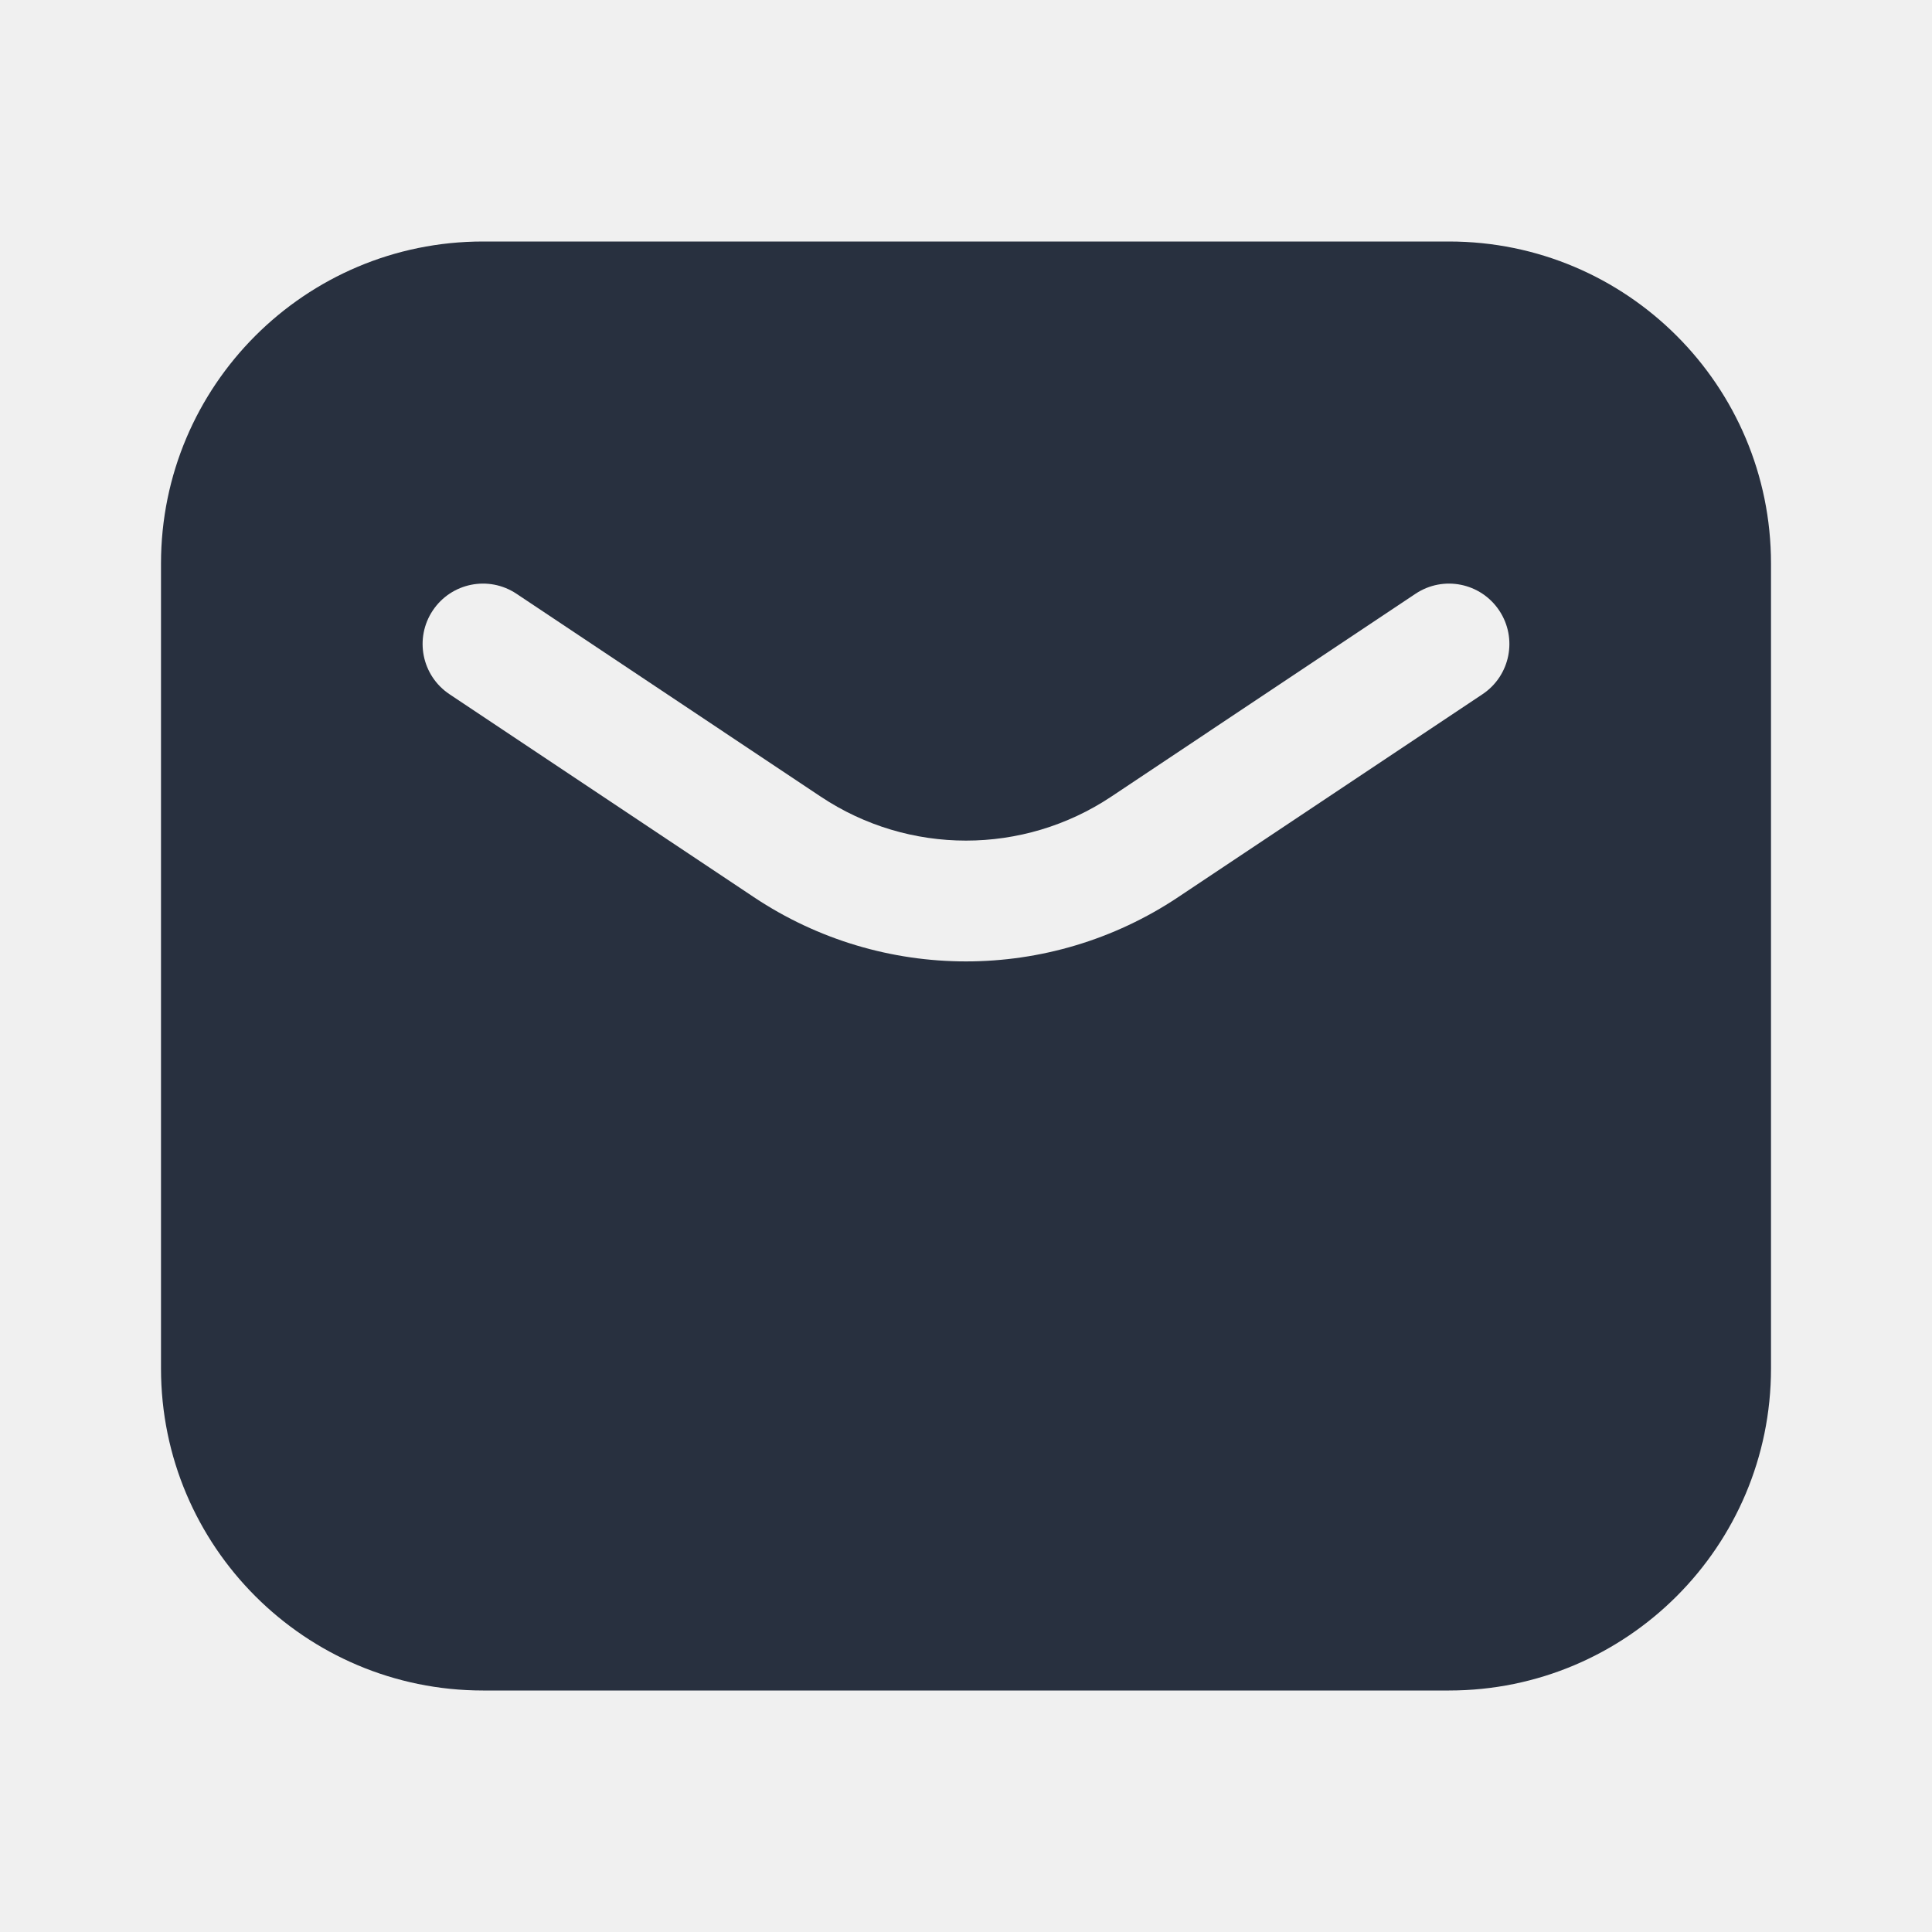
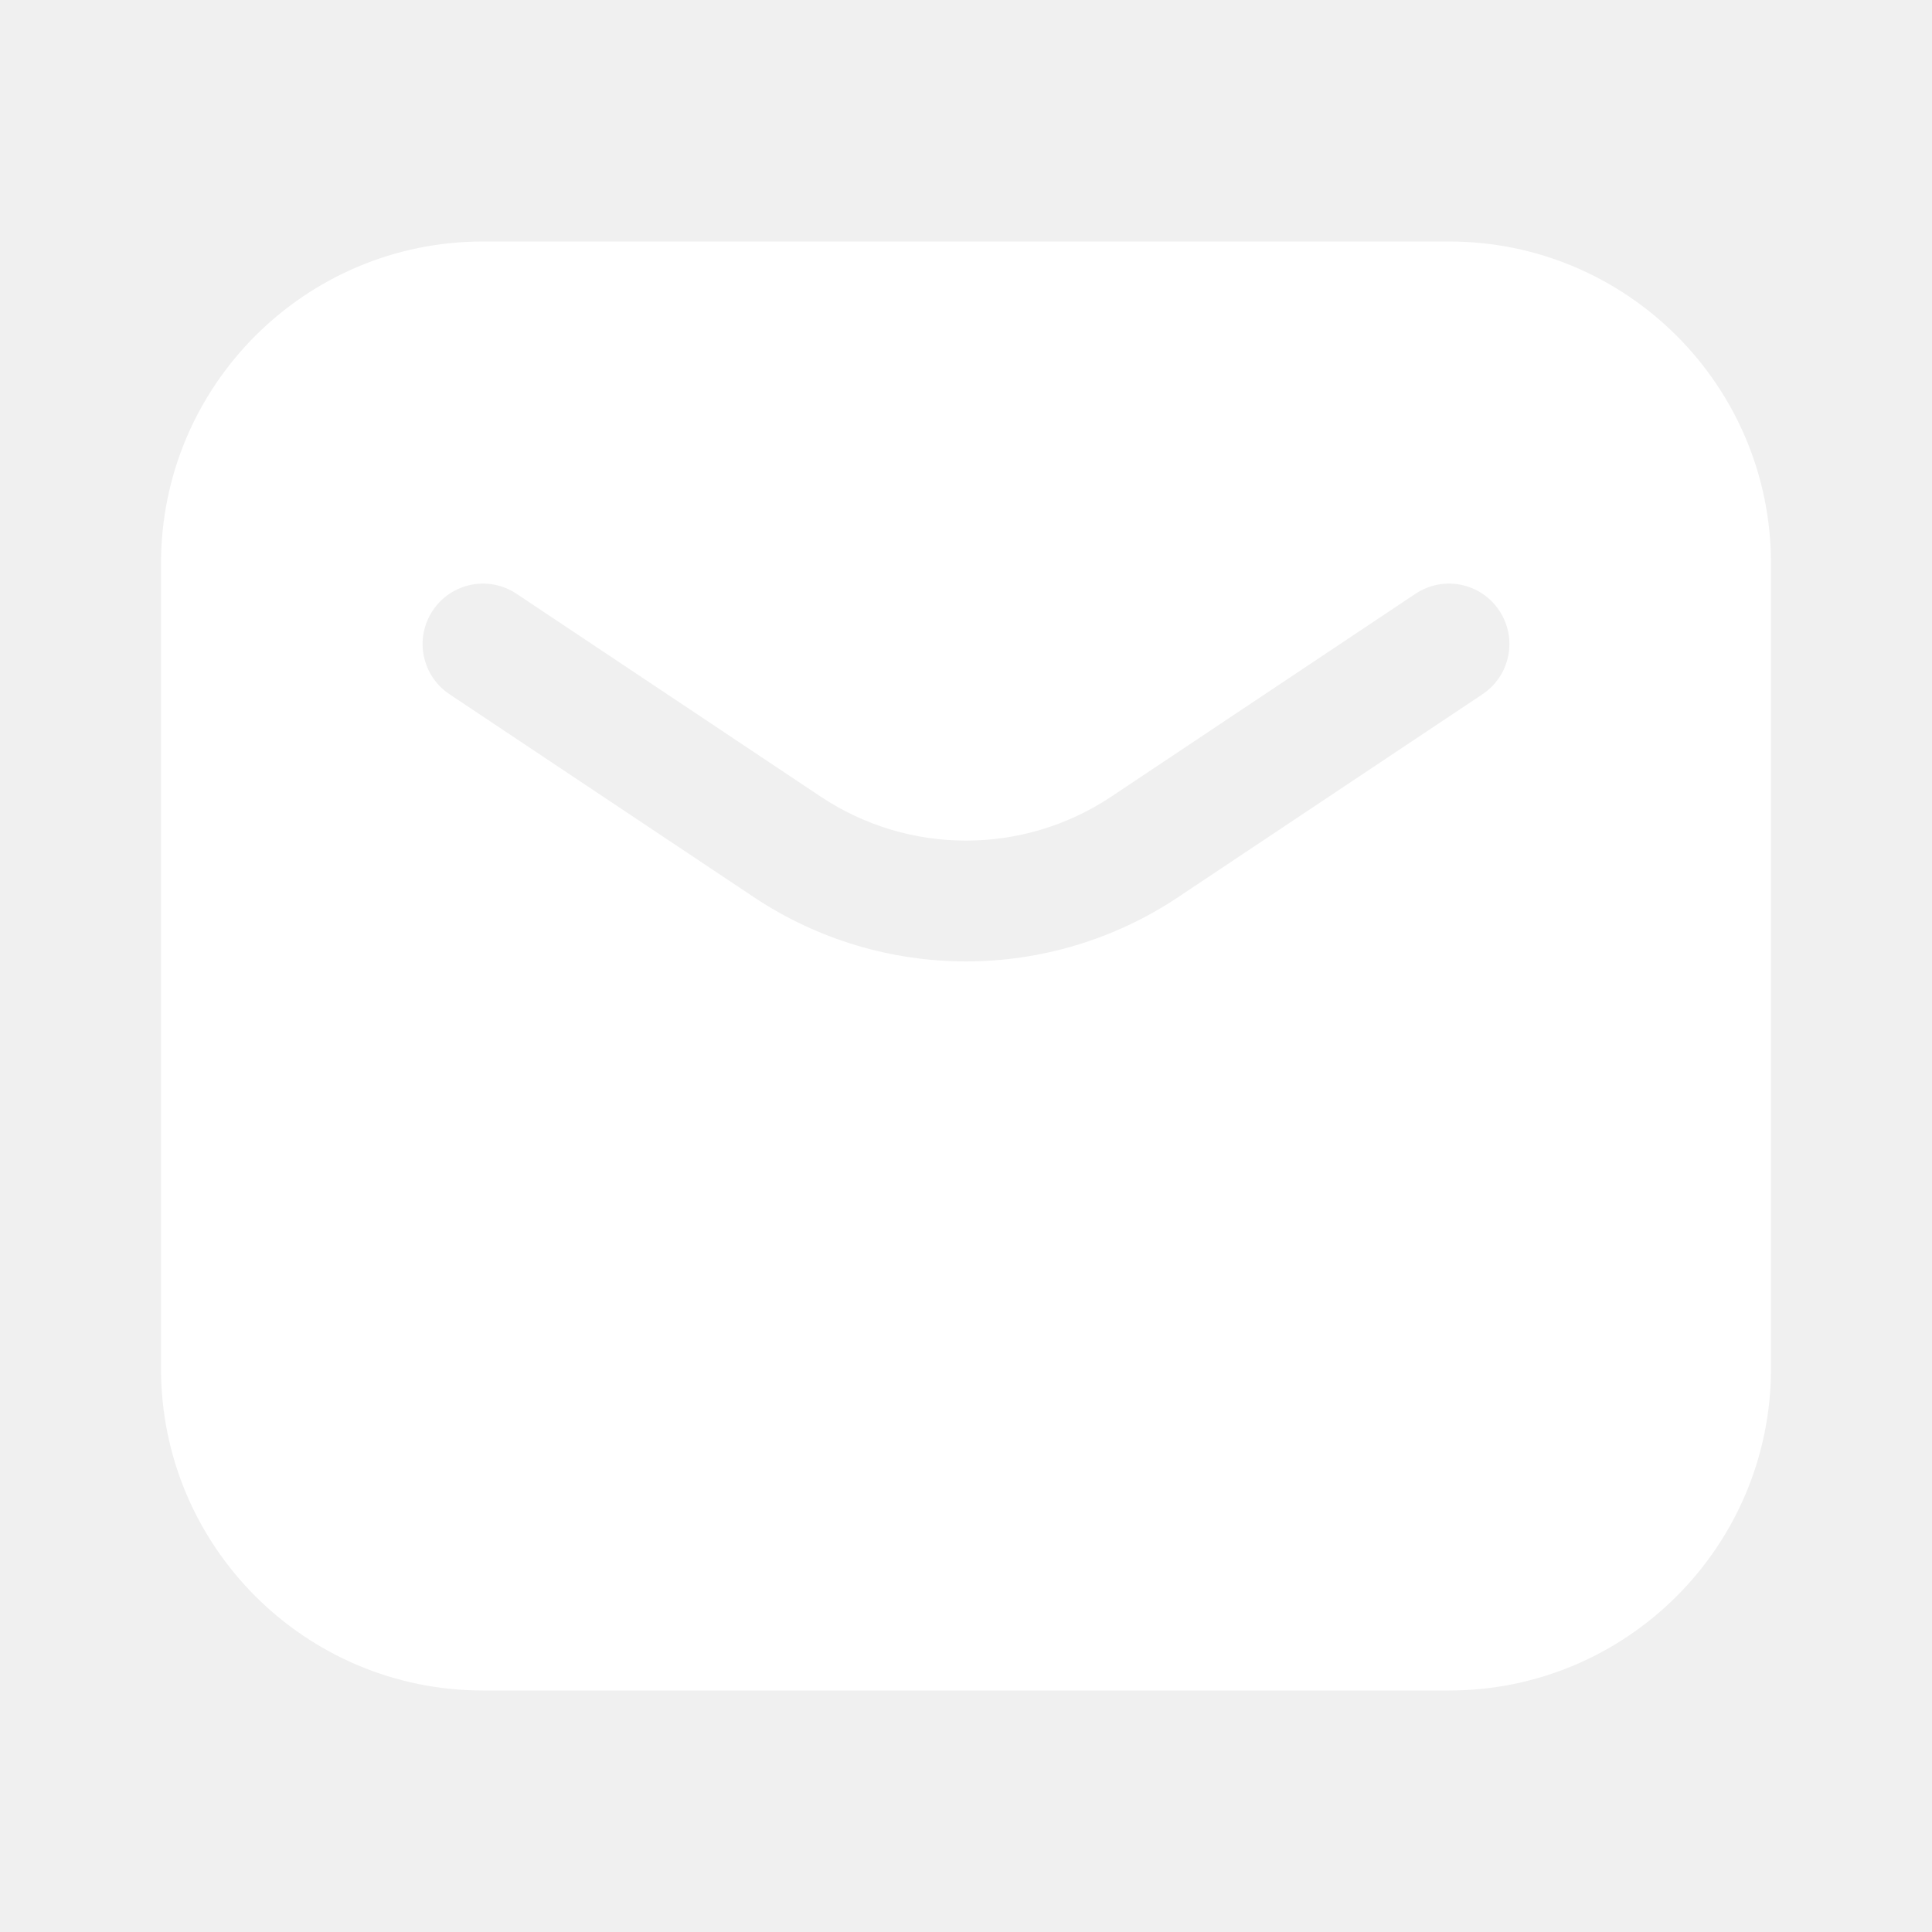
<svg xmlns="http://www.w3.org/2000/svg" width="24" height="24" viewBox="0 0 24 24" fill="none">
-   <path fill-rule="evenodd" clip-rule="evenodd" d="M6 3C3.791 3 2 4.791 2 7V17C2 19.209 3.791 21 6 21H18C20.209 21 22 19.209 22 17V7C22 4.791 20.209 3 18 3H6ZM6.416 7.376C6.071 7.146 5.606 7.239 5.376 7.584C5.146 7.929 5.239 8.394 5.584 8.624L9.365 11.145C10.961 12.209 13.039 12.209 14.635 11.145L18.416 8.624C18.761 8.394 18.854 7.929 18.624 7.584C18.394 7.239 17.929 7.146 17.584 7.376L13.803 9.897C12.711 10.624 11.289 10.624 10.197 9.897L6.416 7.376Z" fill="#28303F" />
+   <path fill-rule="evenodd" clip-rule="evenodd" d="M6 3C3.791 3 2 4.791 2 7V17C2 19.209 3.791 21 6 21H18C20.209 21 22 19.209 22 17V7C22 4.791 20.209 3 18 3H6ZM6.416 7.376C6.071 7.146 5.606 7.239 5.376 7.584C5.146 7.929 5.239 8.394 5.584 8.624L9.365 11.145C10.961 12.209 13.039 12.209 14.635 11.145L18.416 8.624C18.761 8.394 18.854 7.929 18.624 7.584C18.394 7.239 17.929 7.146 17.584 7.376L13.803 9.897C12.711 10.624 11.289 10.624 10.197 9.897L6.416 7.376Z" fill="#fff" />
</svg>
